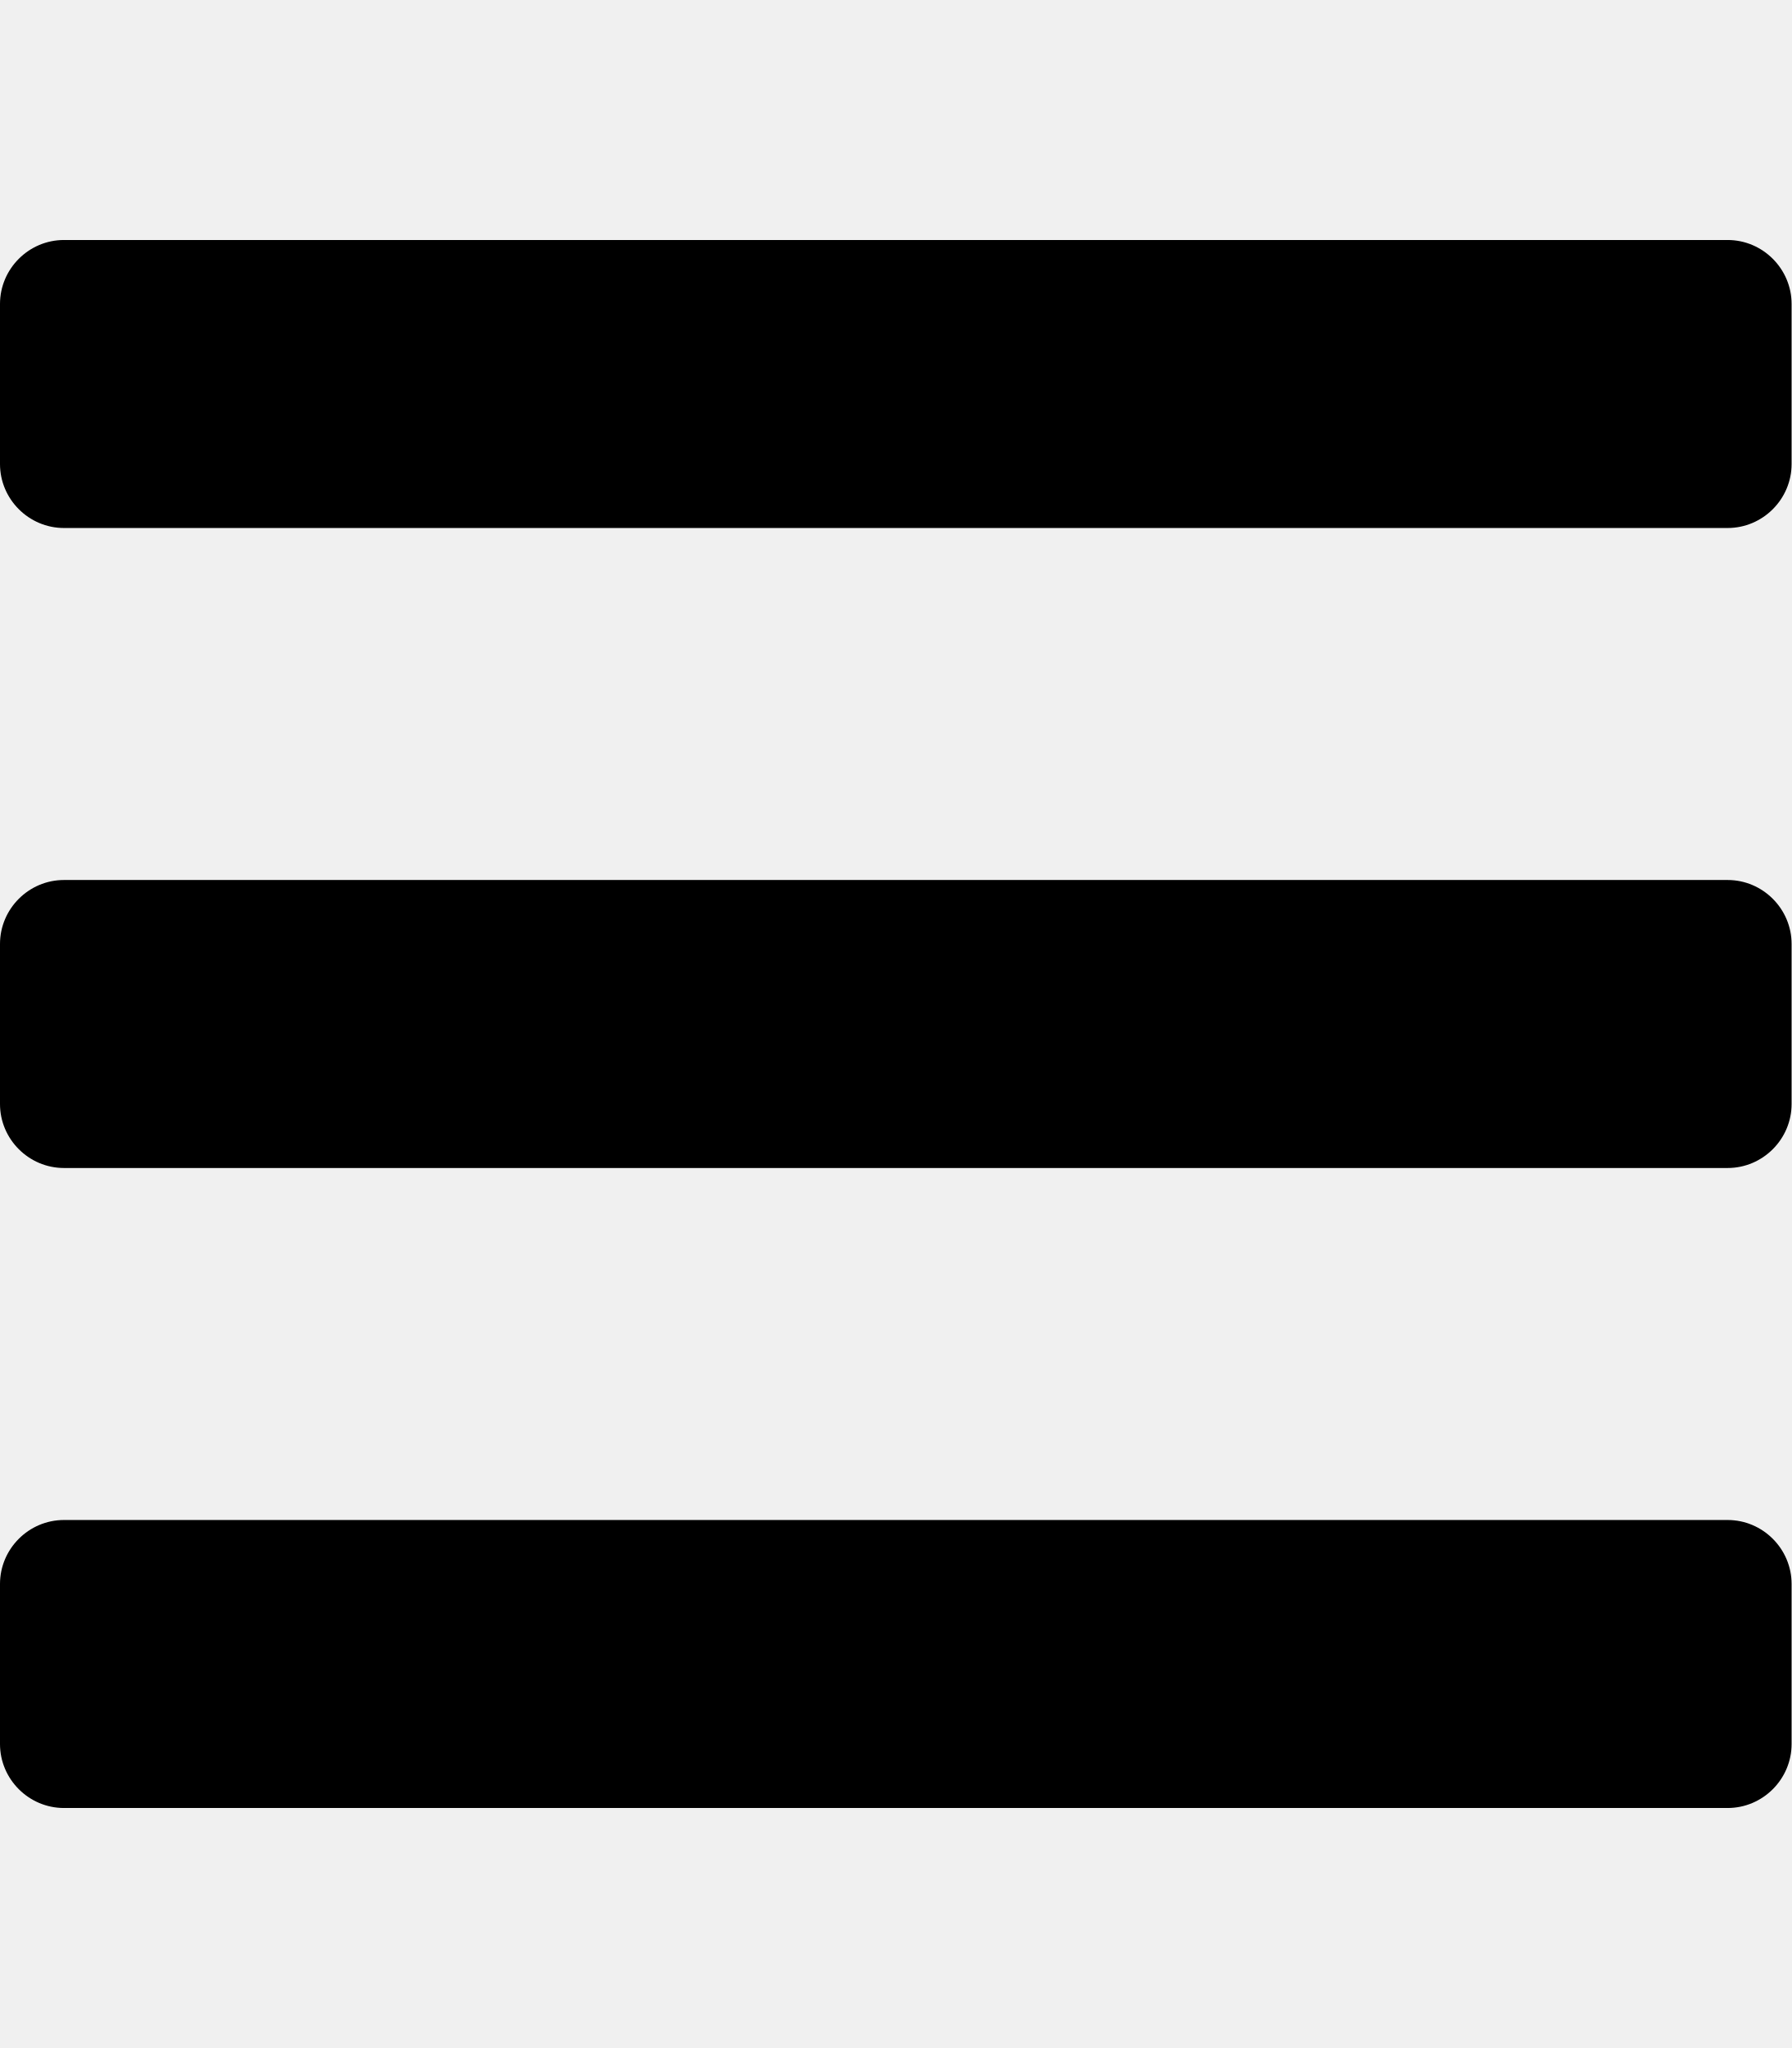
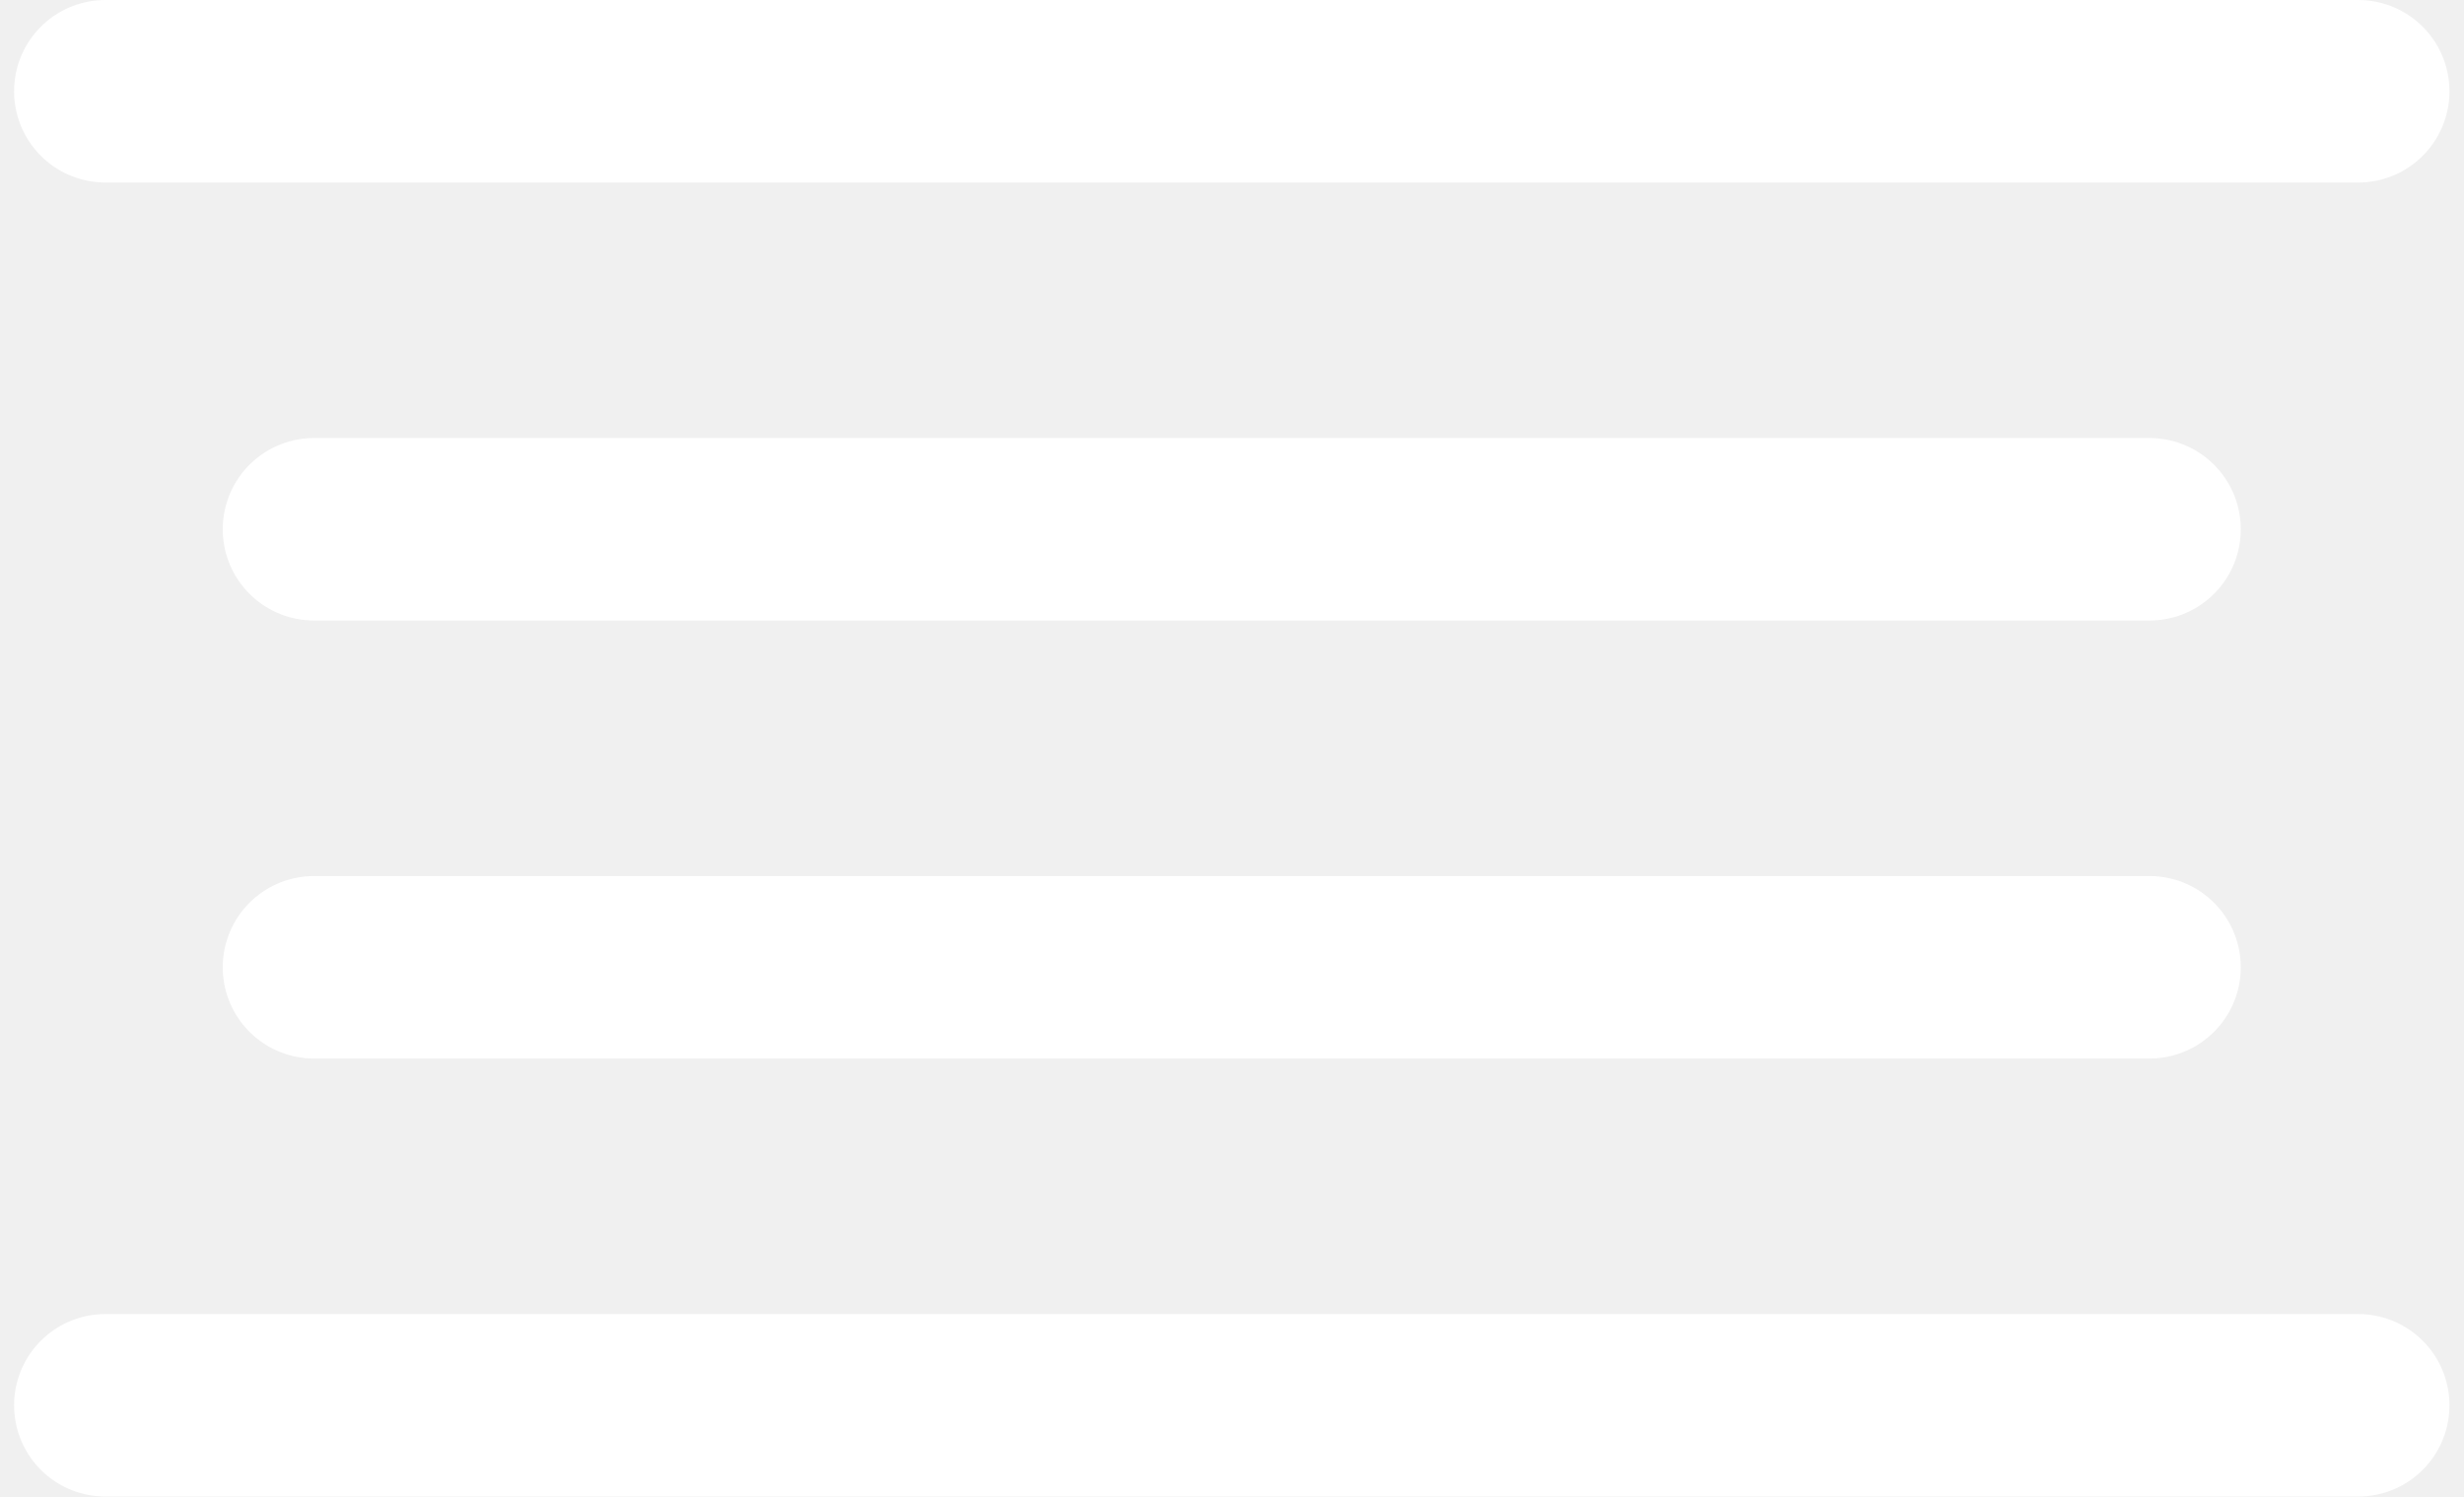
- <svg xmlns="http://www.w3.org/2000/svg" viewBox="0 0 448 512">
-   <path d="M16 132h416c8.8 0 16-7.2 16-16V76c0-8.8-7.2-16-16-16H16C7.2 60 0 67.2 0 76v40c0 8.8 7.2 16 16 16zm0 160h416c8.8 0 16-7.2 16-16v-40c0-8.8-7.2-16-16-16H16c-8.8 0-16 7.2-16 16v40c0 8.8 7.2 16 16 16zm0 160h416c8.8 0 16-7.2 16-16v-40c0-8.8-7.2-16-16-16H16c-8.8 0-16 7.2-16 16v40c0 8.8 7.2 16 16 16z" />
+ <svg xmlns="http://www.w3.org/2000/svg" width="135" height="82" viewBox="0 0 135 82" fill="none">
+   <path d="M5.771 5.001H129.204M17.203 29.001H117.77M17.203 53.001H117.77M5.771 77.001H129.204" stroke="white" stroke-width="10" stroke-linecap="round" />
</svg>
